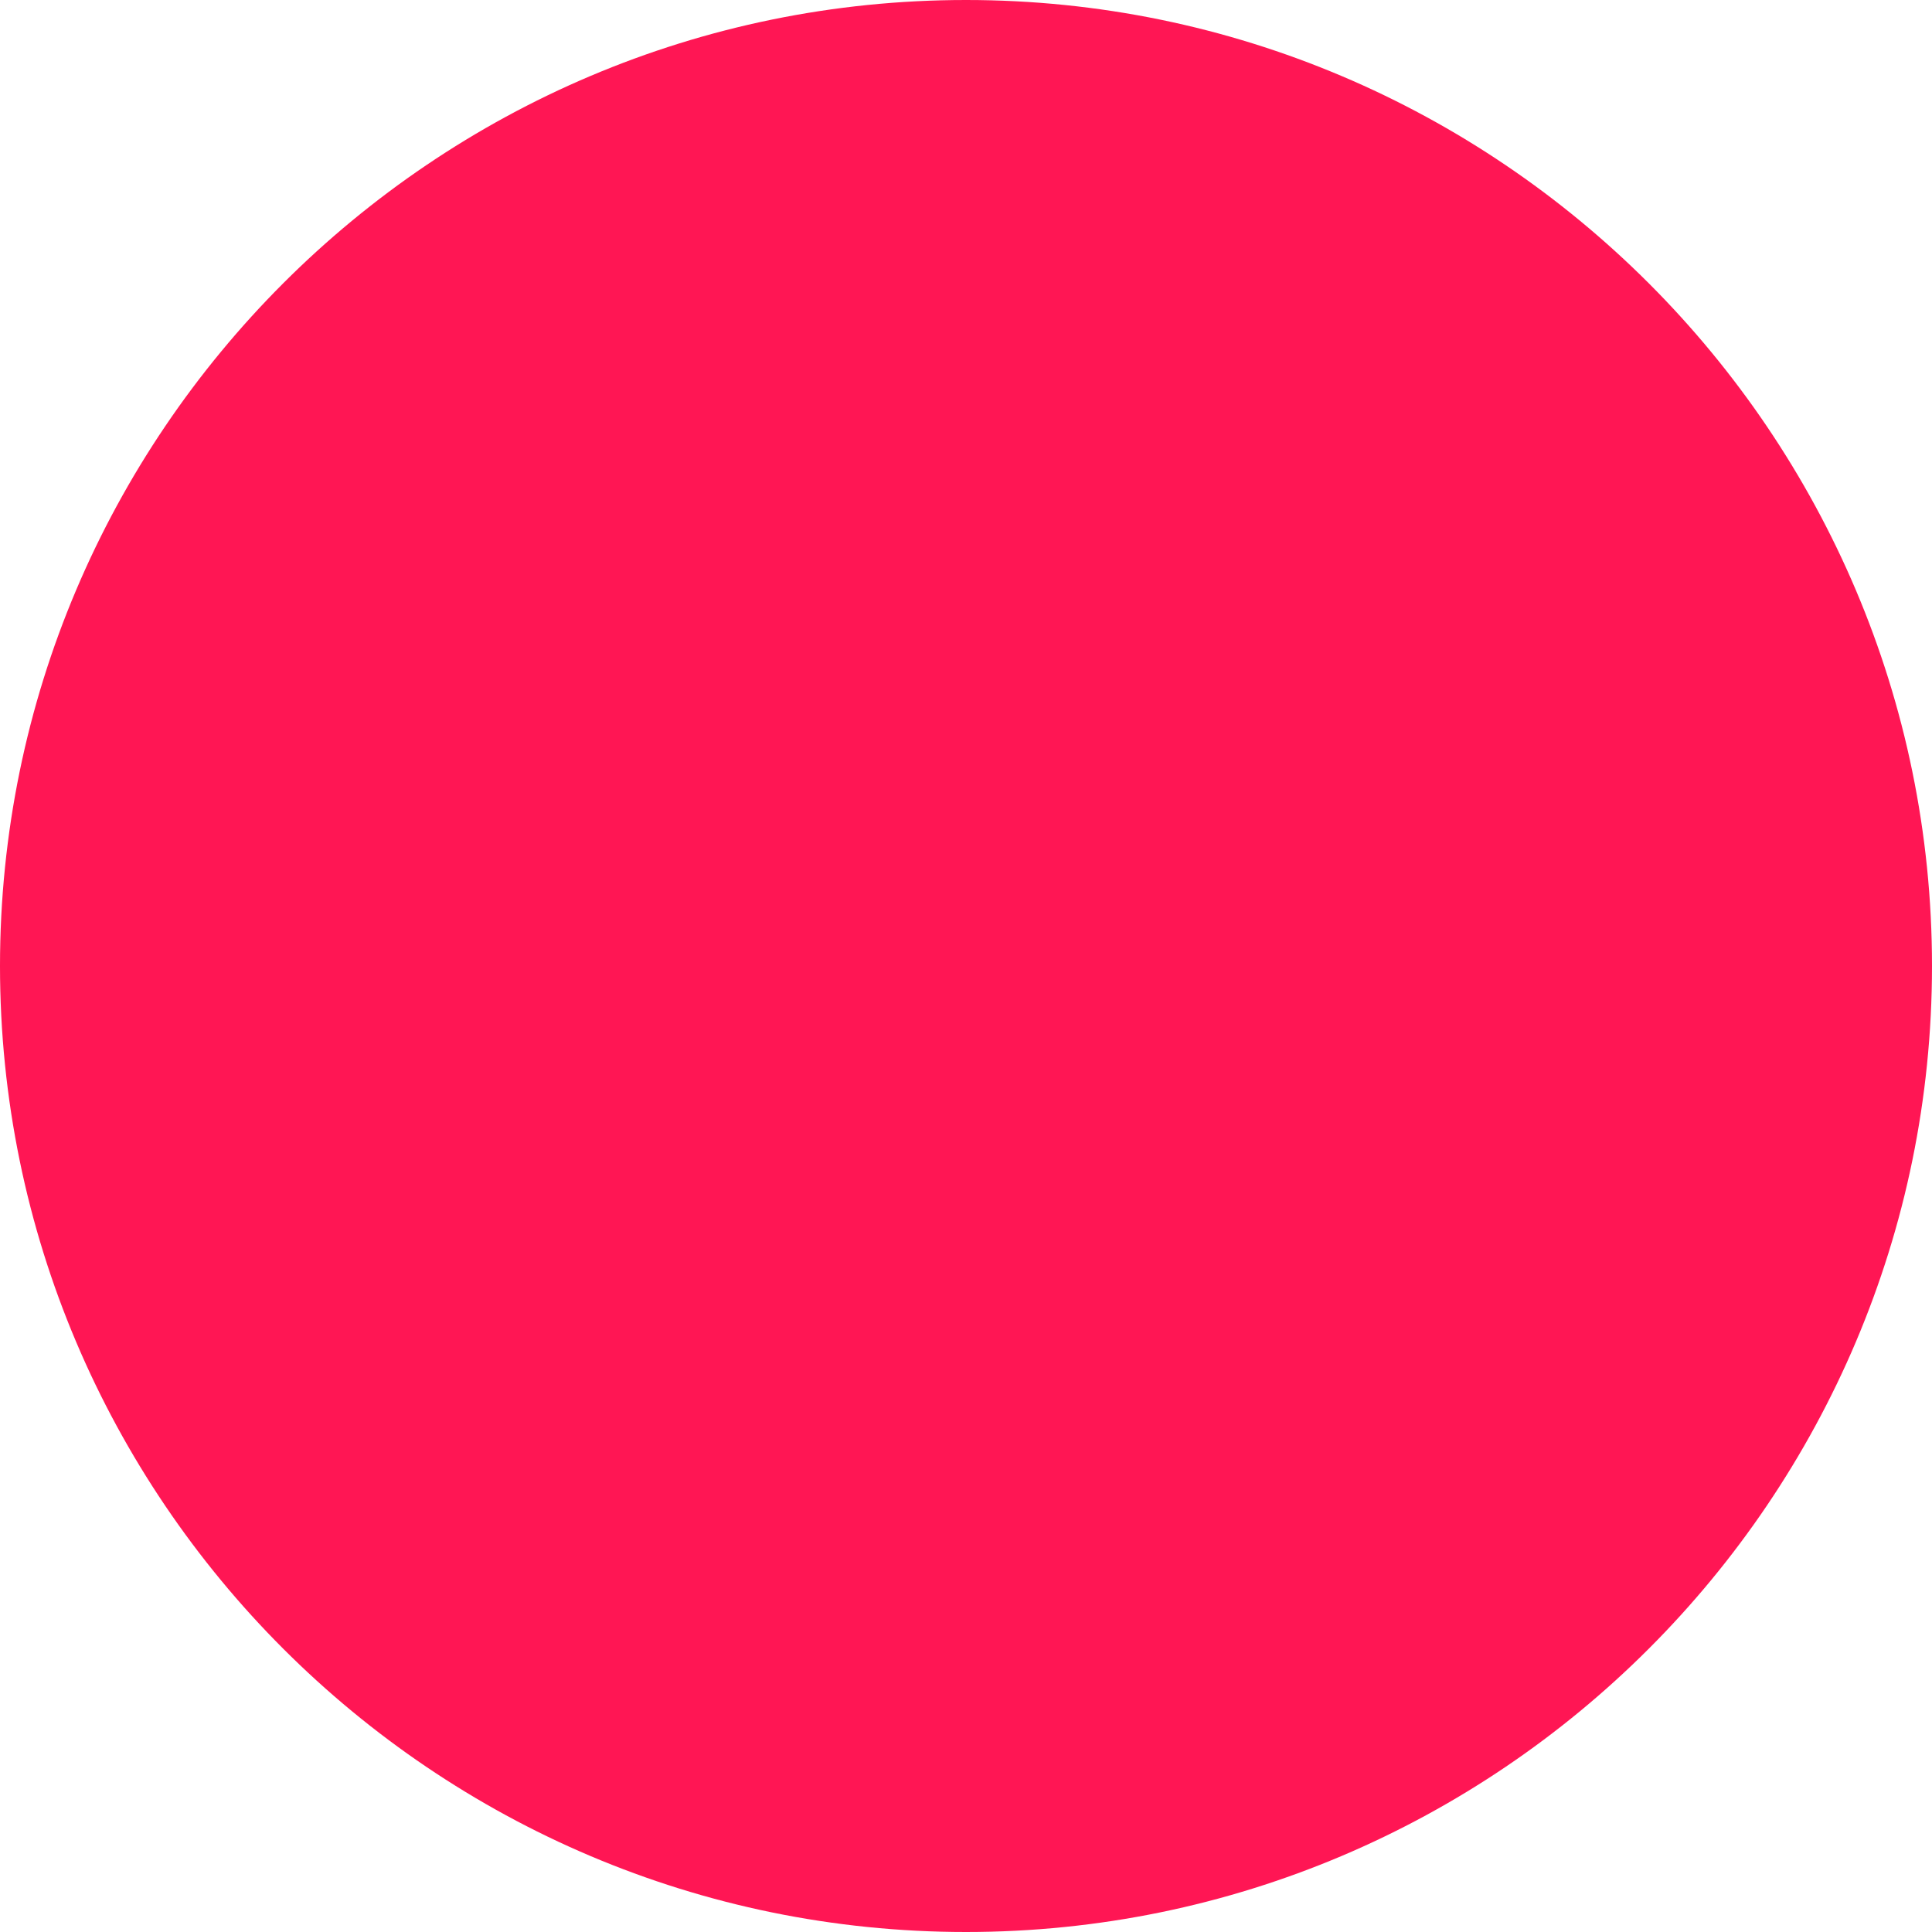
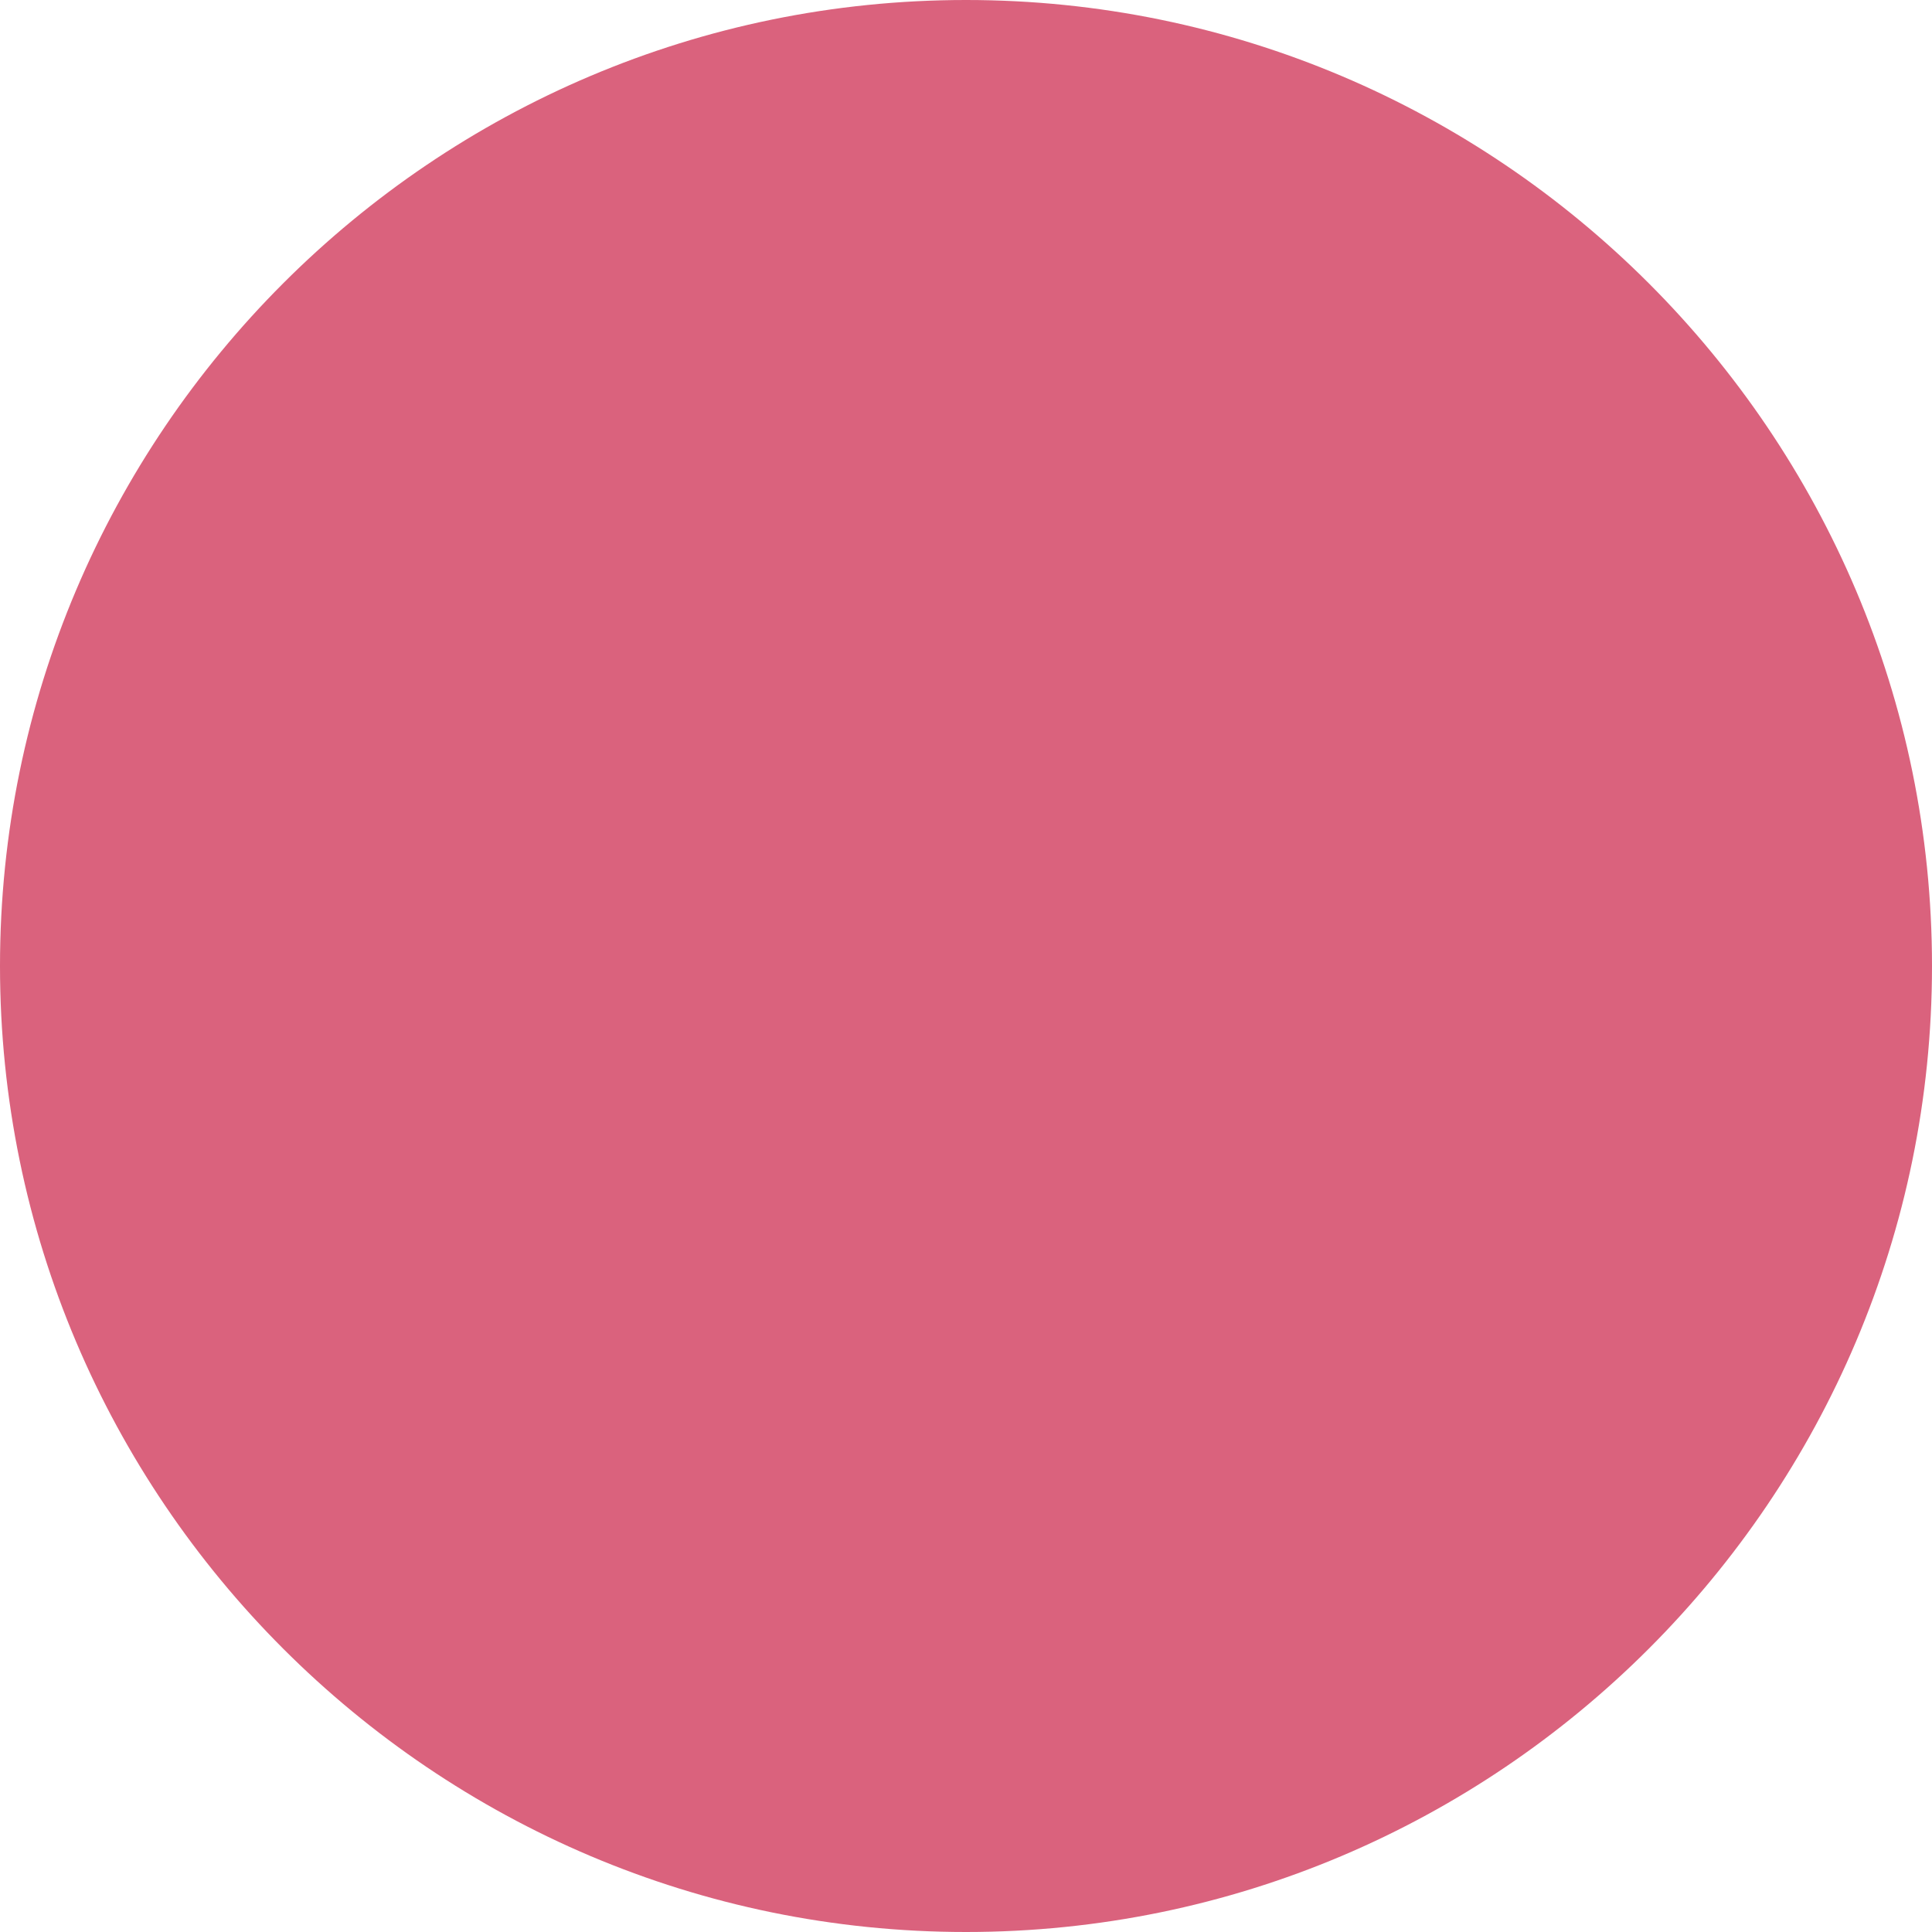
- <svg xmlns="http://www.w3.org/2000/svg" version="1.1" id="Layer_1" x="0px" y="0px" fill="#FF1654" viewBox="0 0 512 512" style="enable-background:new 0 0 512 512;" xml:space="preserve">
+ <svg xmlns="http://www.w3.org/2000/svg" version="1.1" id="Layer_1" x="0px" y="0px" fill="#DA627D" viewBox="0 0 512 512" style="enable-background:new 0 0 512 512;" xml:space="preserve">
  <g>
    <g>
      <path d="M256,0C114.837,0,0,114.837,0,256s114.837,256,256,256s256-114.837,256-256S397.163,0,256,0z" />
    </g>
  </g>
  <g>
</g>
  <g>
</g>
  <g>
</g>
  <g>
</g>
  <g>
</g>
  <g>
</g>
  <g>
</g>
  <g>
</g>
  <g>
</g>
  <g>
</g>
  <g>
</g>
  <g>
</g>
  <g>
</g>
  <g>
</g>
  <g>
</g>
</svg>
